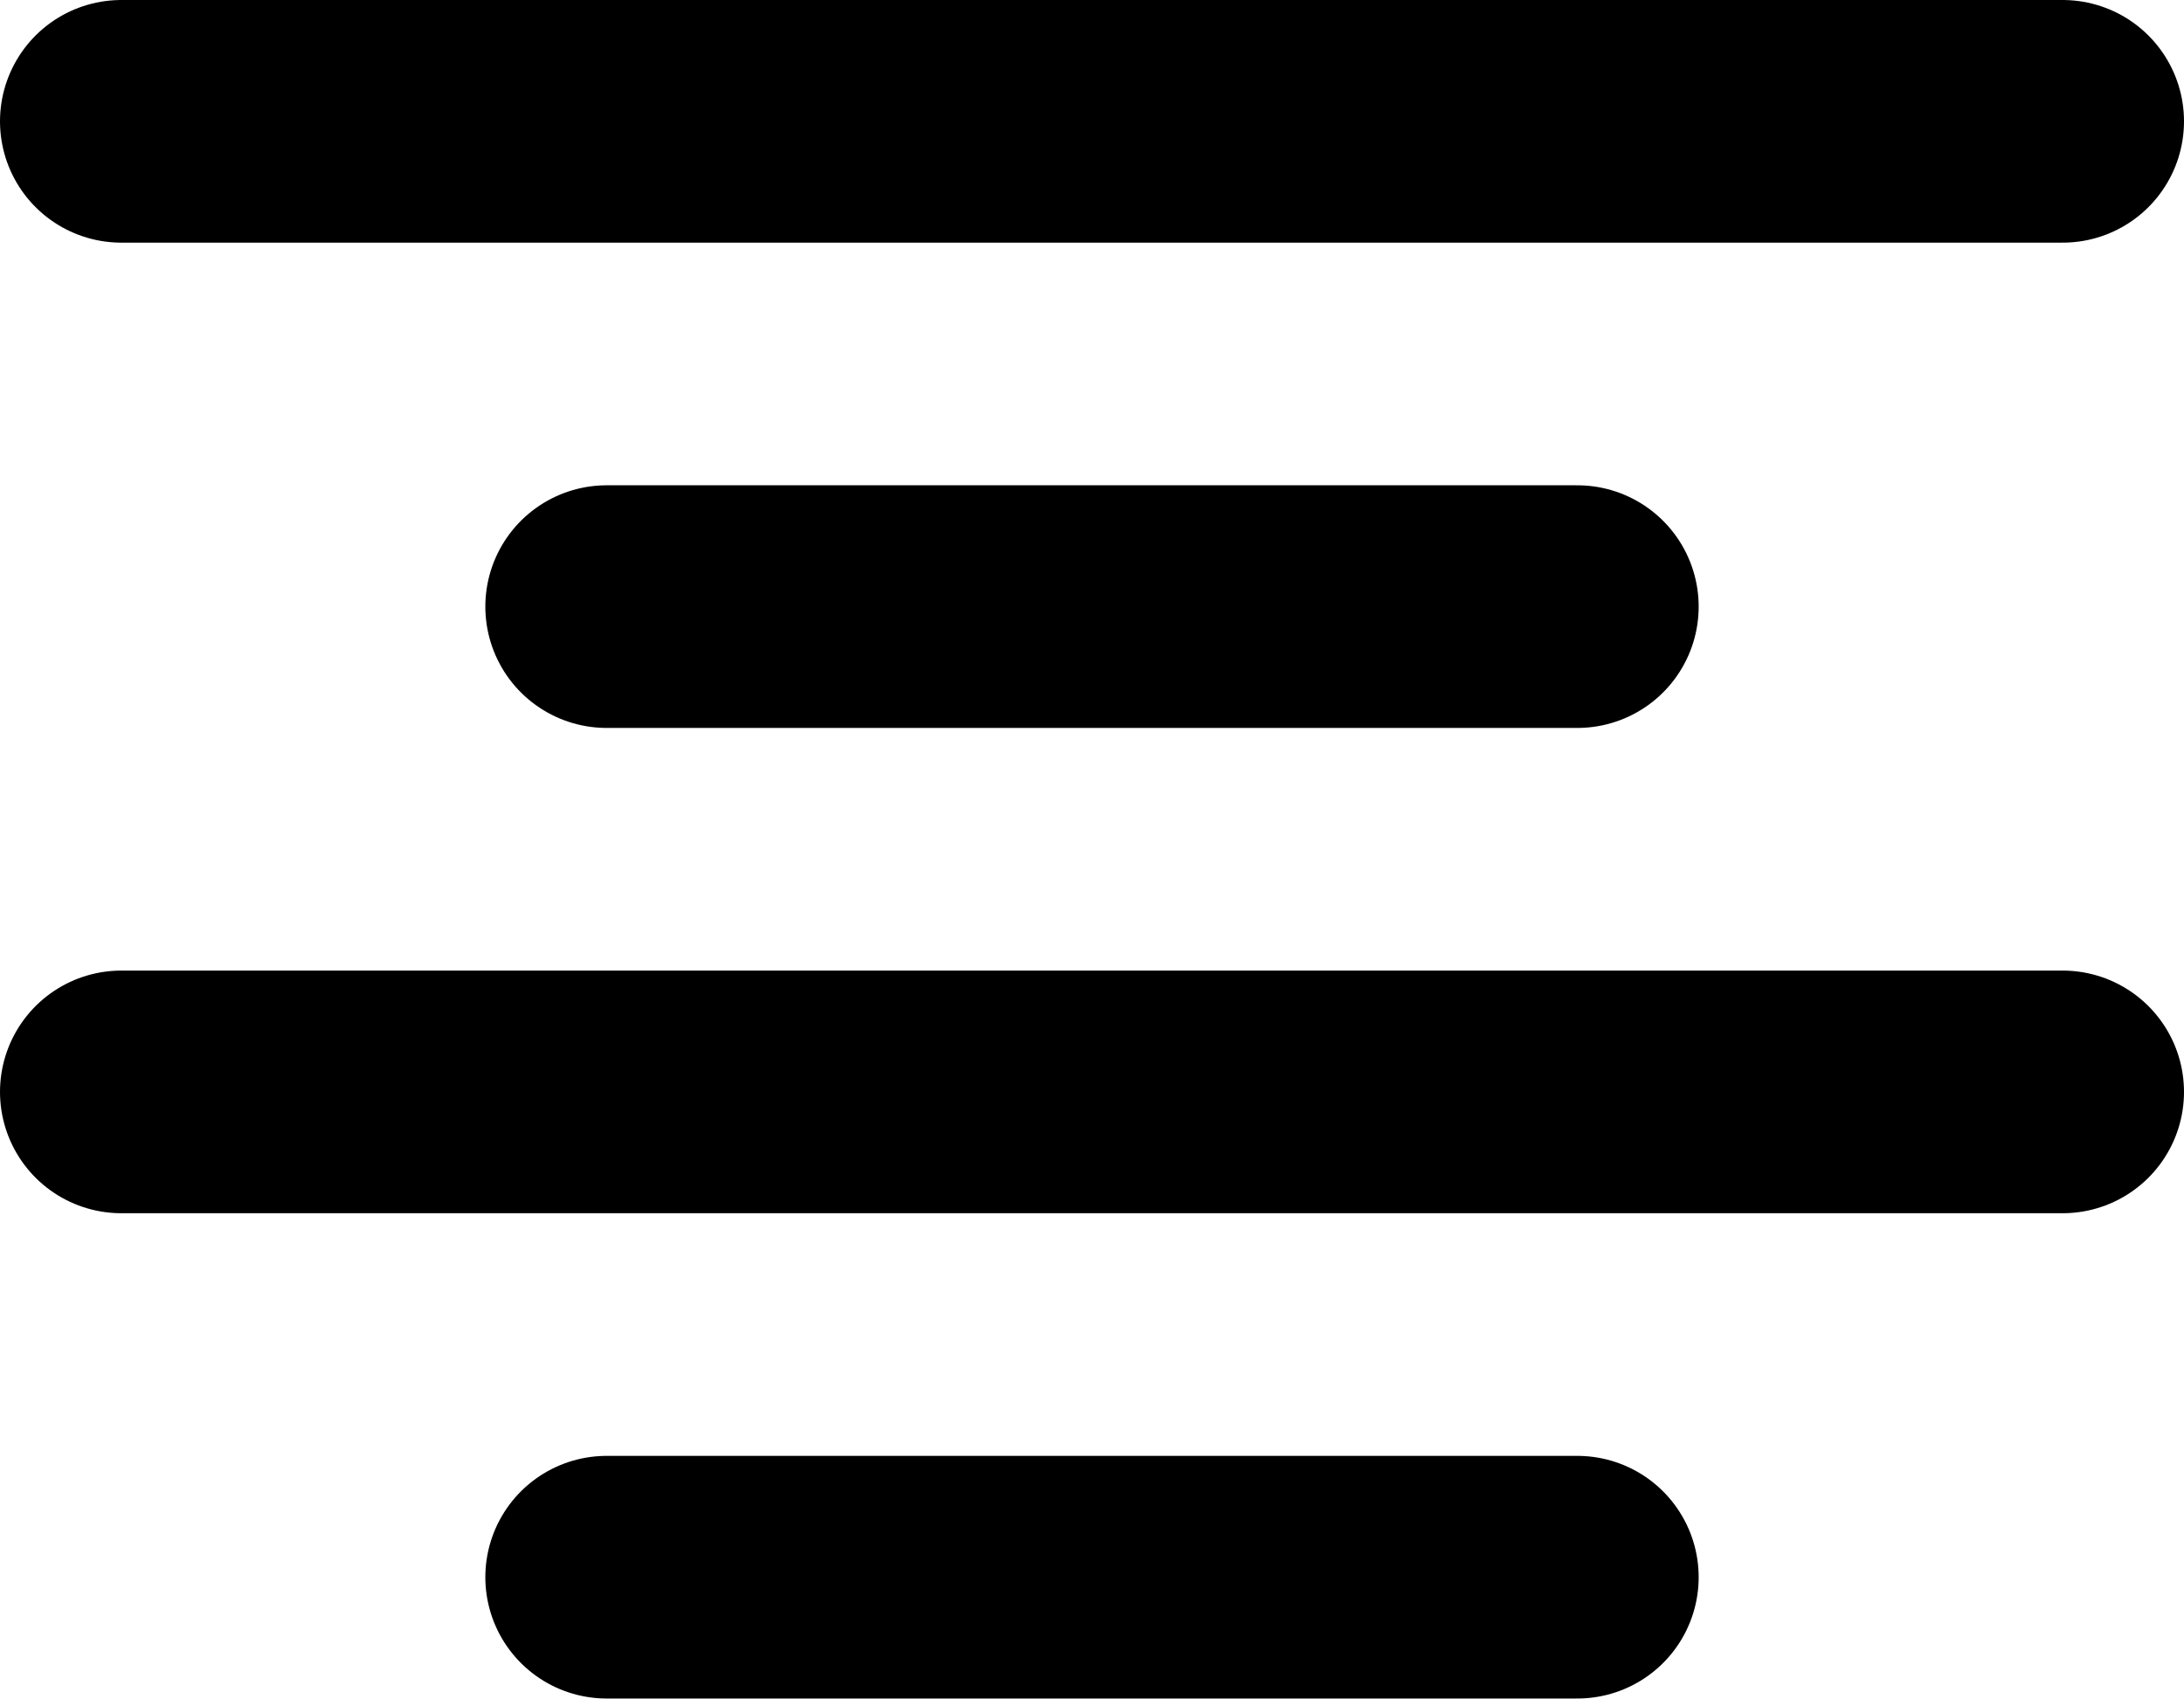
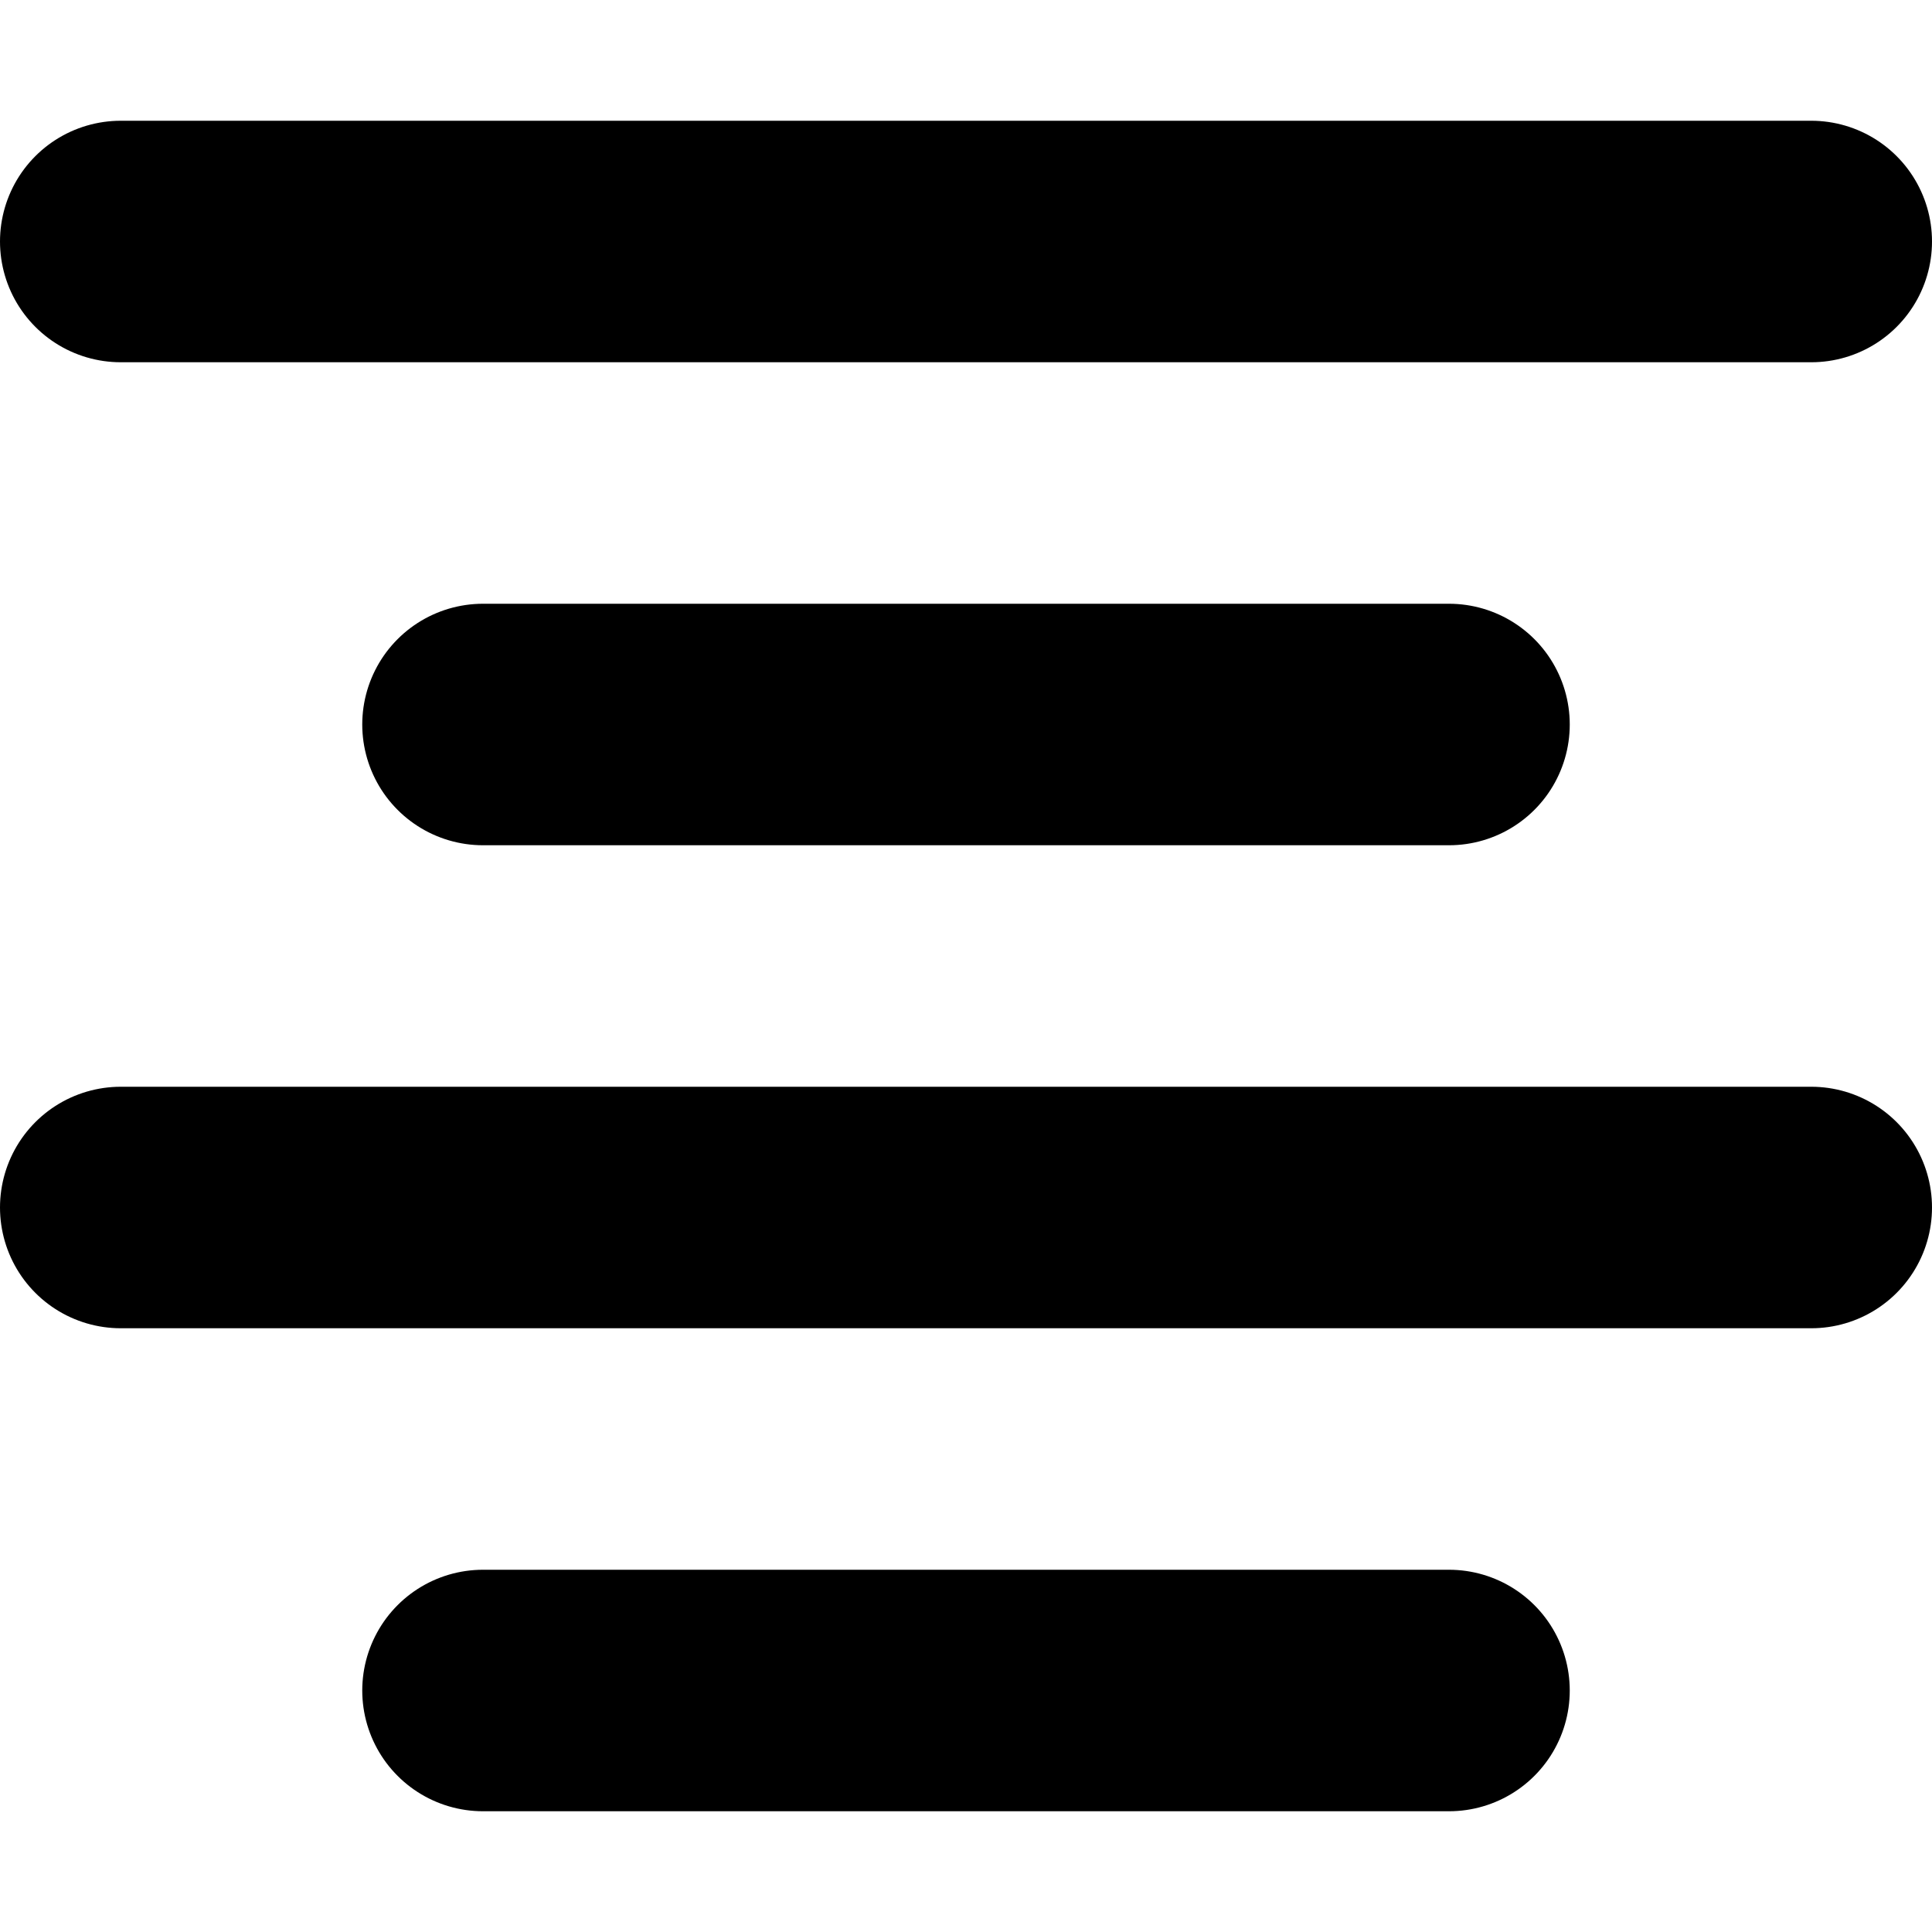
- <svg xmlns="http://www.w3.org/2000/svg" width="18" height="14" viewBox="0 0 18 14" fill="none" stroke="currentColor">
-   <path d="M5 13H13" stroke-width="2" stroke-linecap="round" />
-   <path d="M1 9H17" stroke-width="2" stroke-linecap="round" />
-   <path d="M5 5H13" stroke-width="2" stroke-linecap="round" />
-   <path d="M1 1H17" stroke-width="2" stroke-linecap="round" />
+ <svg xmlns="http://www.w3.org/2000/svg" width="16" height="16" viewBox="0 0 16 16" fill="none" stroke="currentColor">
+   <path d="M4 14H12" stroke-width="2" stroke-linecap="round" />
+   <path d="M1 10H15" stroke-width="2" stroke-linecap="round" />
+   <path d="M4 6H12" stroke-width="2" stroke-linecap="round" />
+   <path d="M1 2H15" stroke-width="2" stroke-linecap="round" />
</svg>
